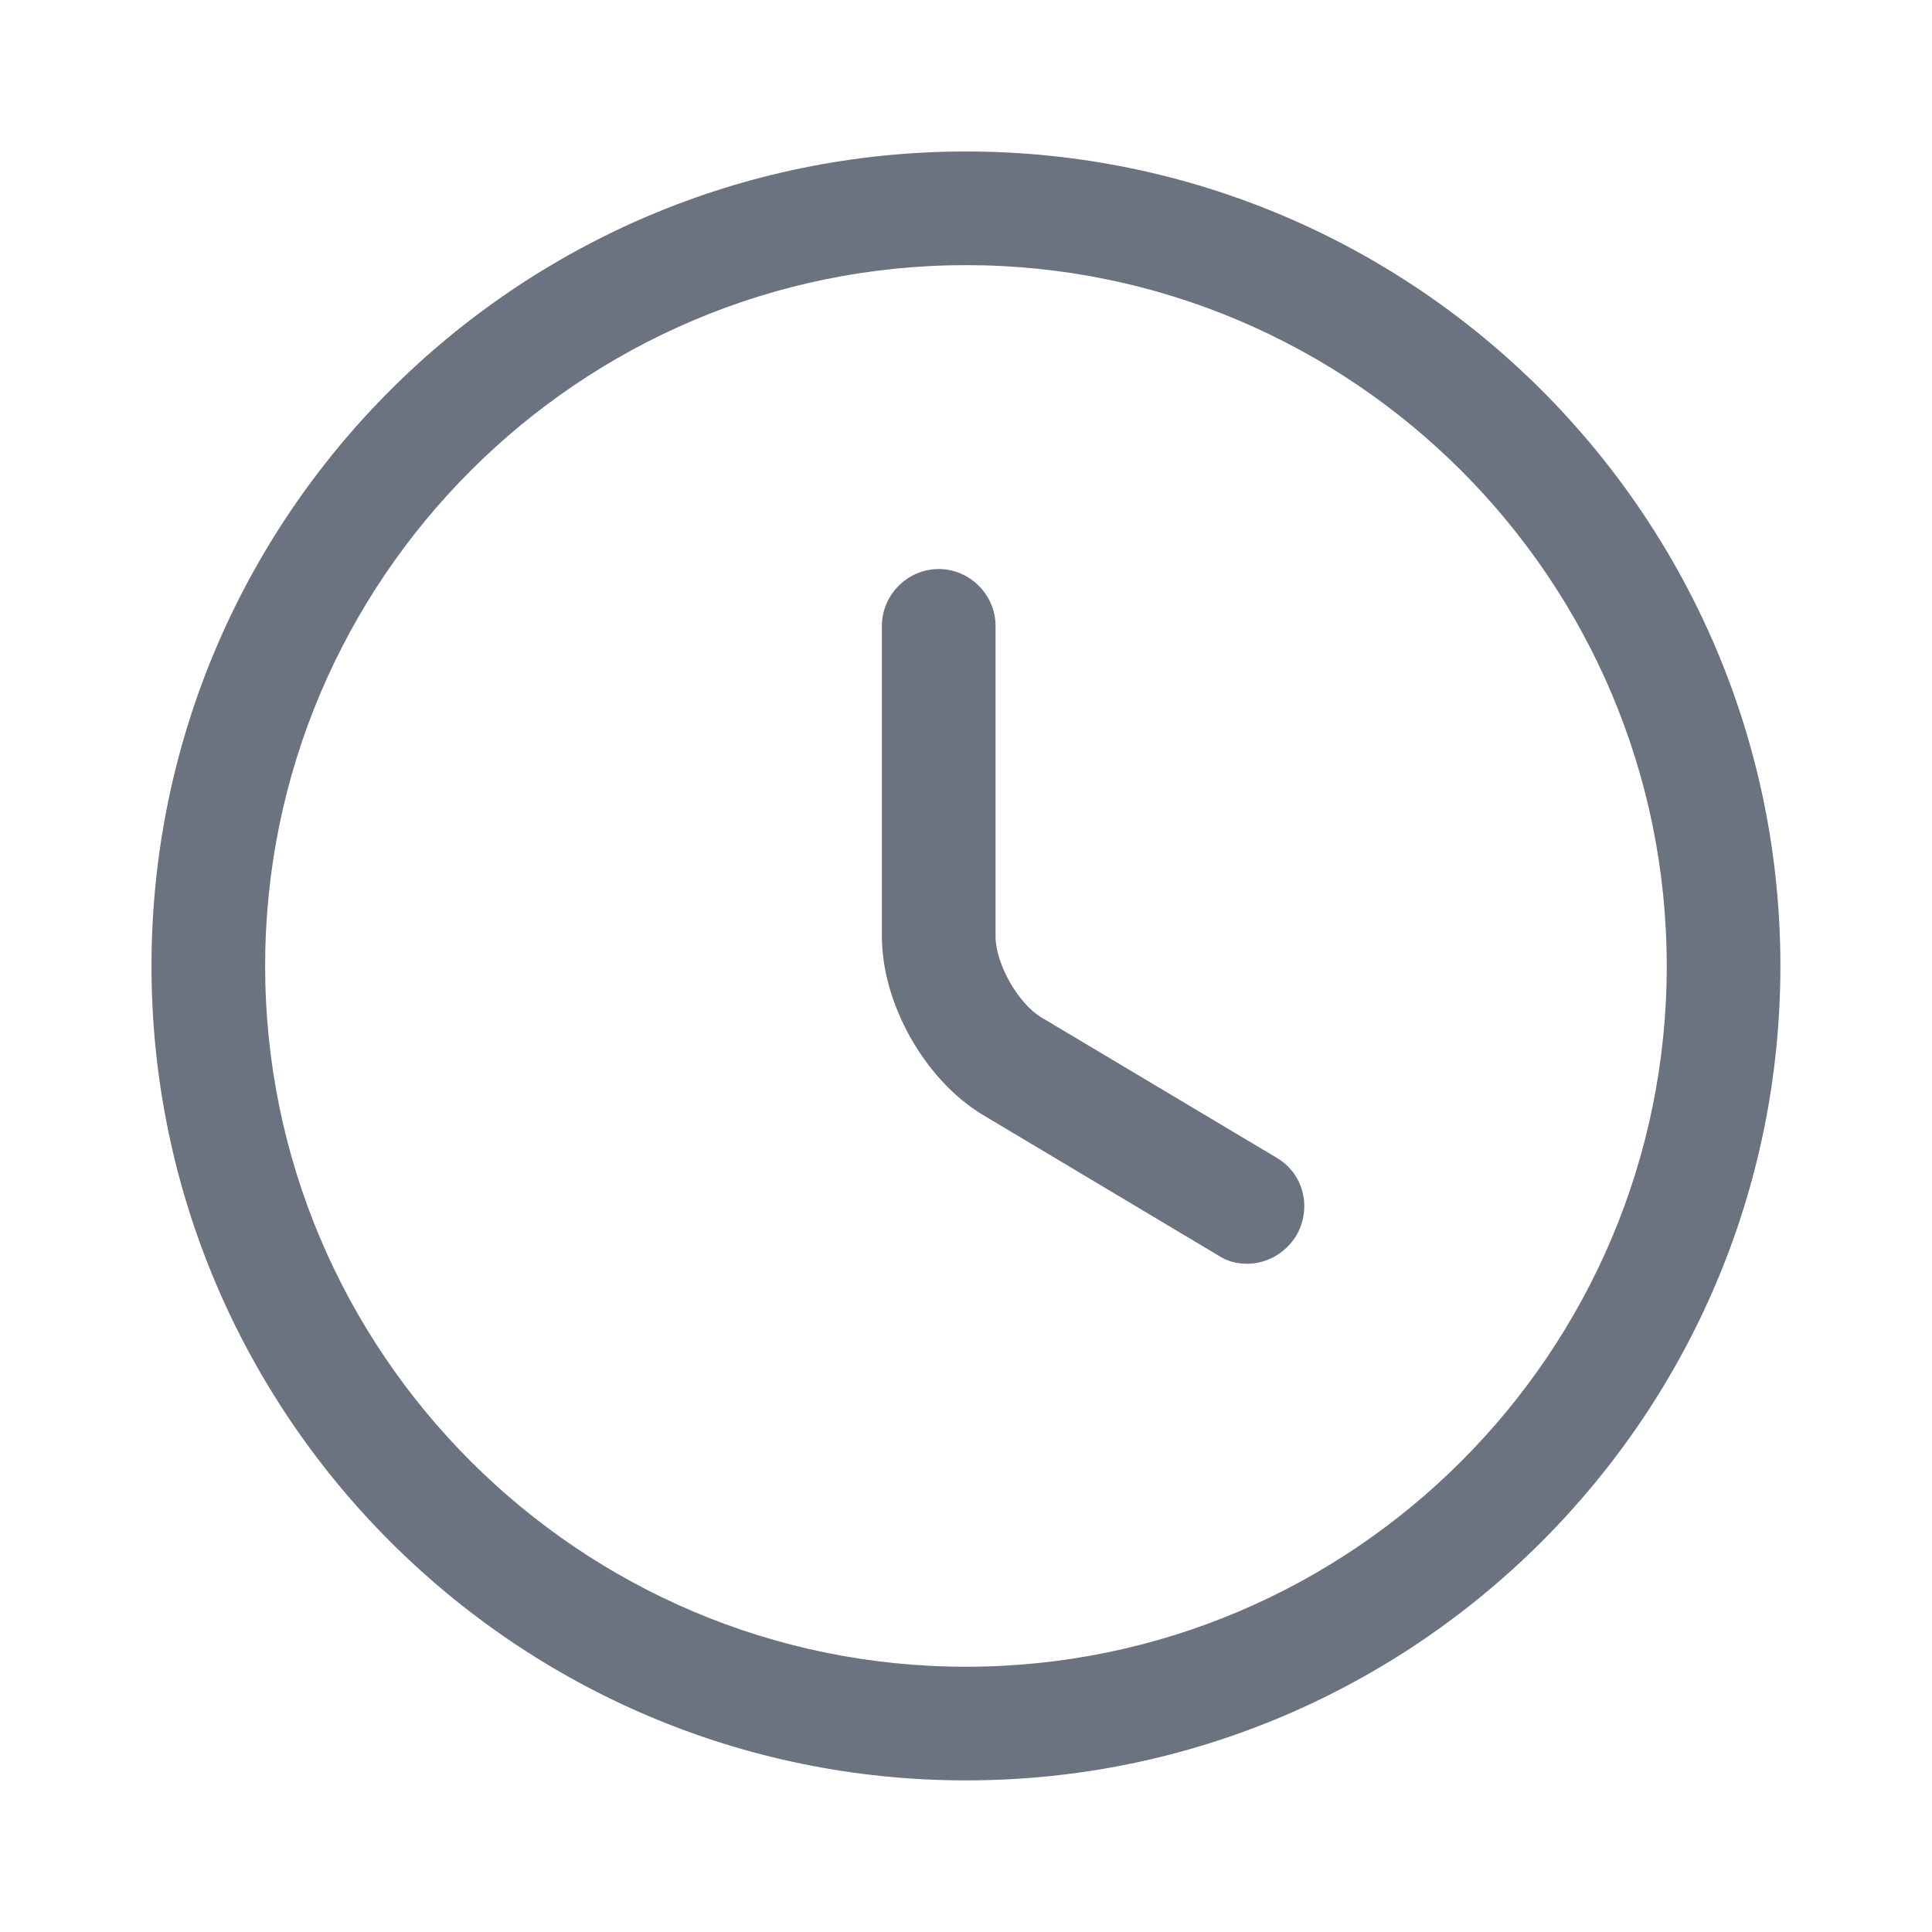
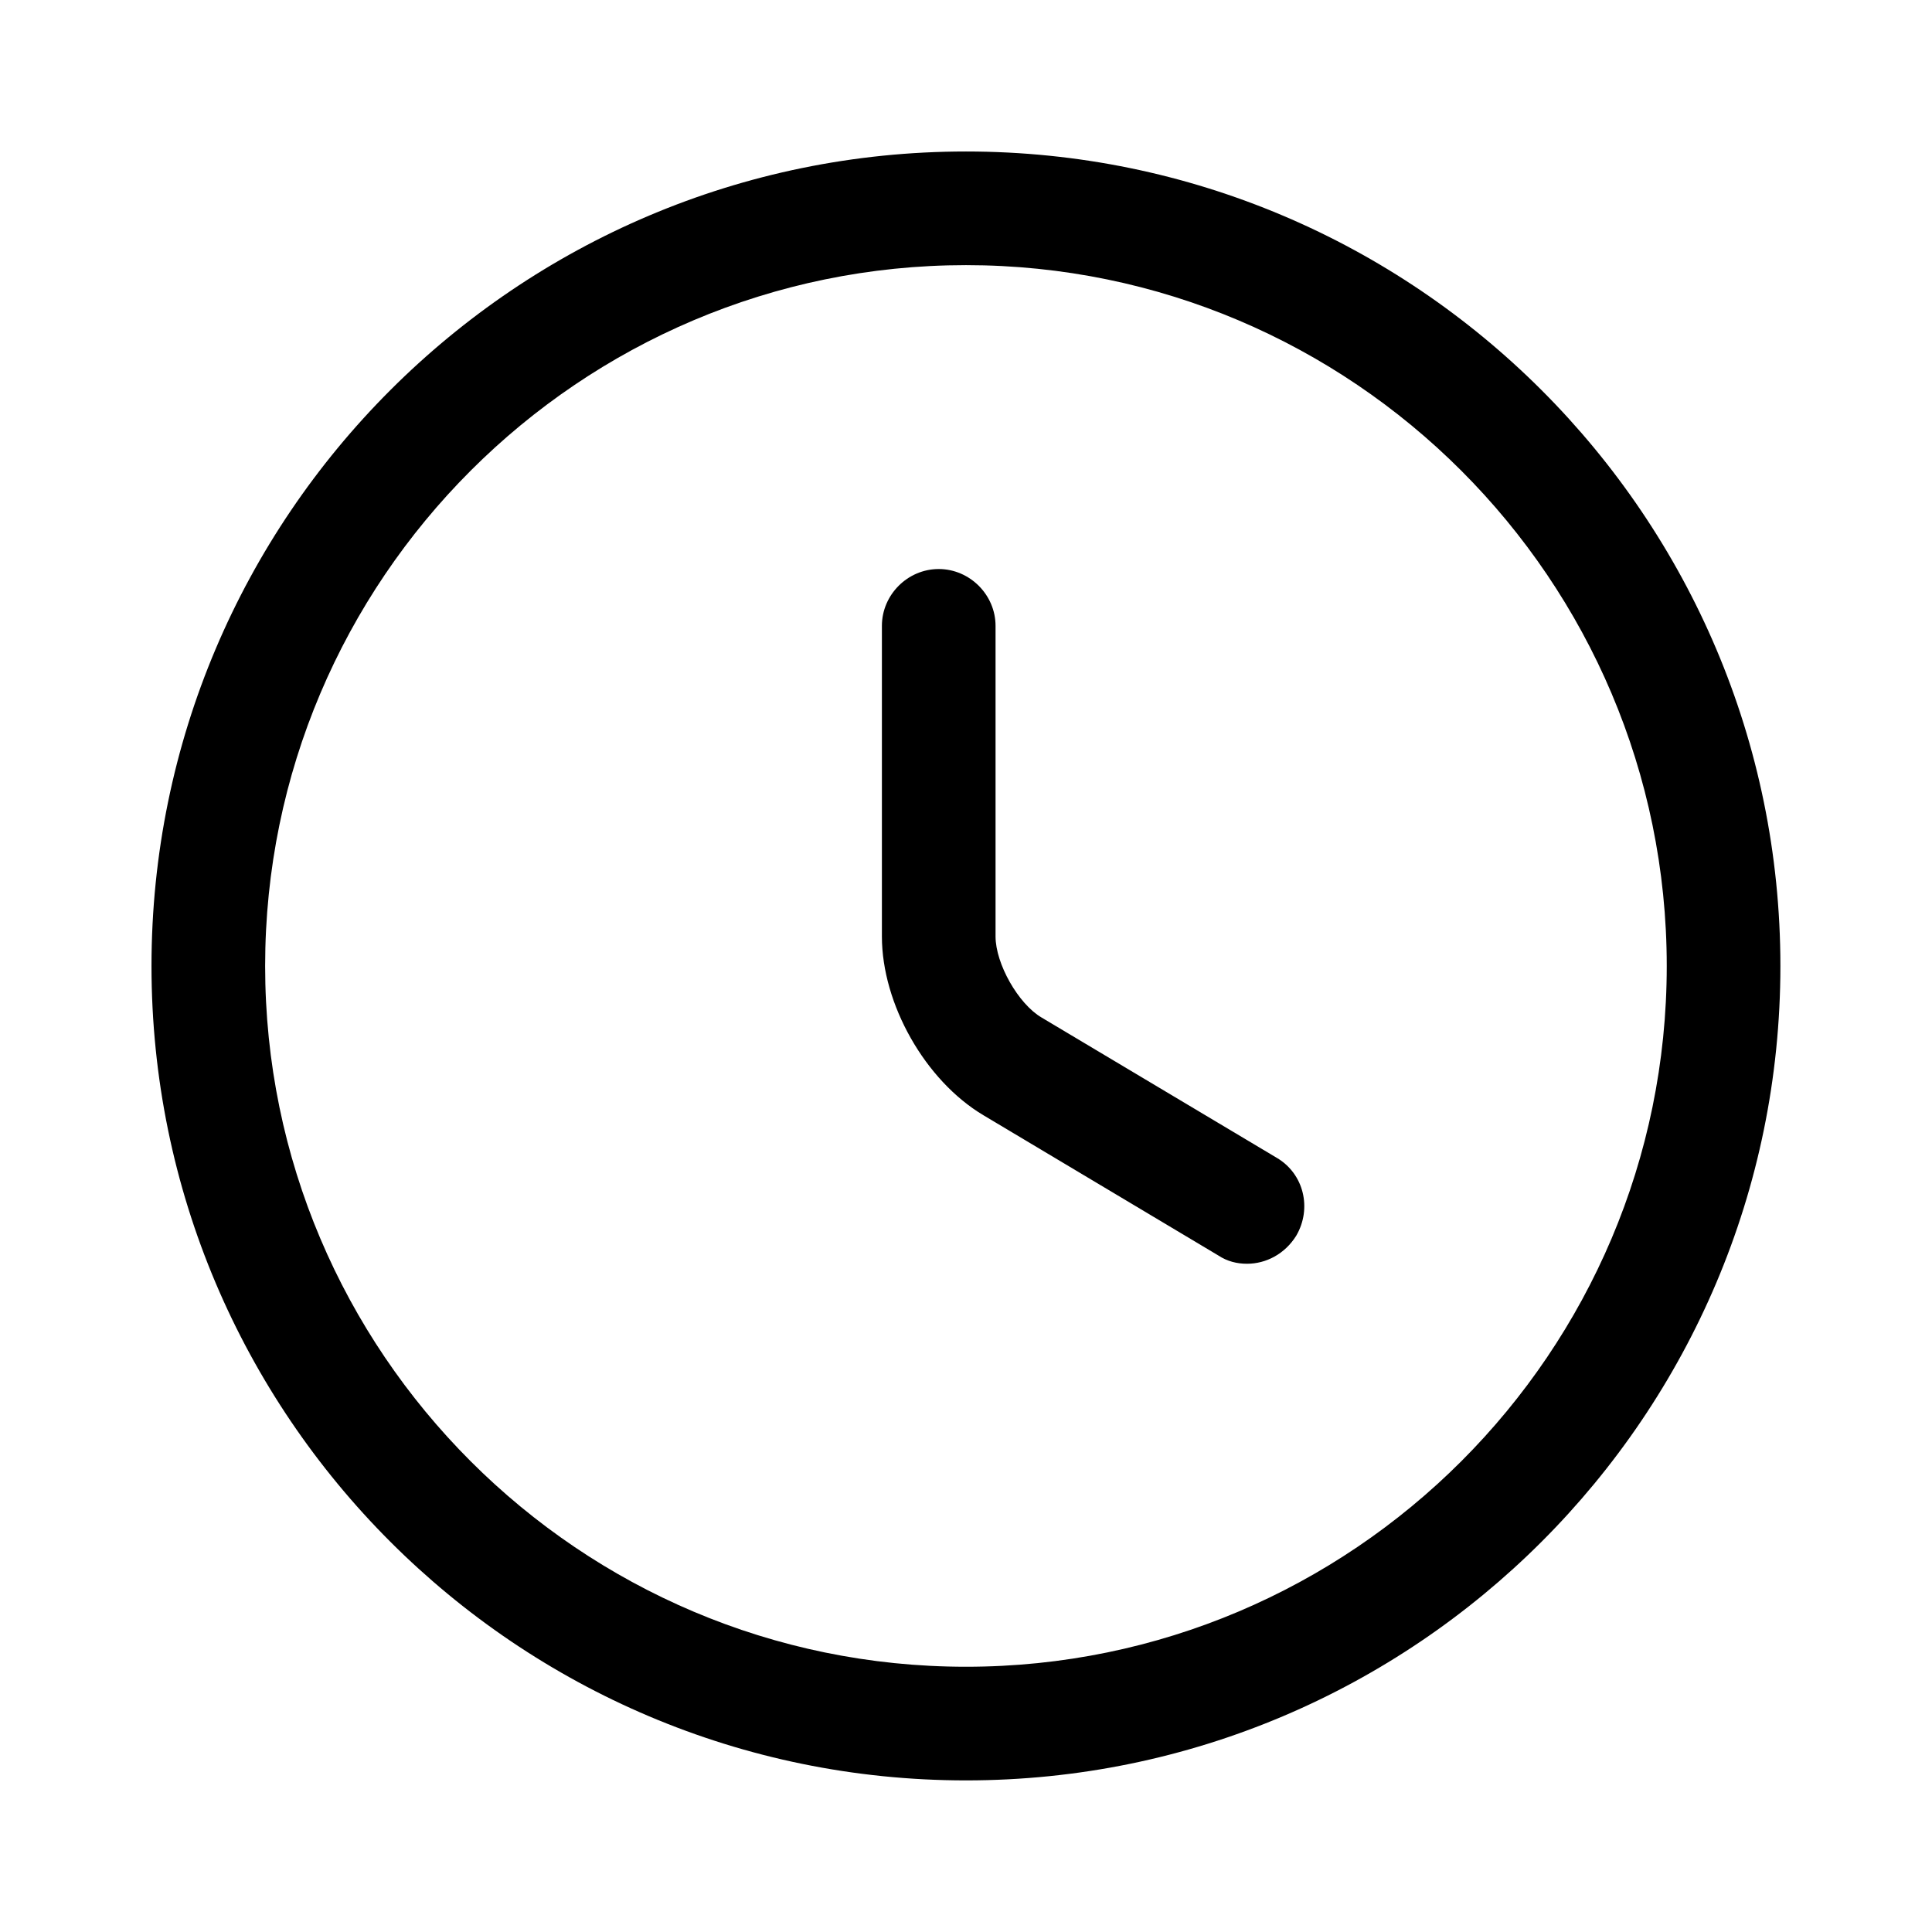
<svg xmlns="http://www.w3.org/2000/svg" viewBox="0 0 17 17" fill="none">
-   <path d="M8.5 15.666C4.546 15.666 1.333 12.453 1.333 8.5C1.333 4.546 4.546 1.333 8.5 1.333C12.453 1.333 15.666 4.546 15.666 8.5C15.666 12.453 12.453 15.666 8.5 15.666ZM8.5 2.333C5.1 2.333 2.333 5.1 2.333 8.5C2.333 11.9 5.1 14.666 8.5 14.666C11.9 14.666 14.666 11.9 14.666 8.5C14.666 5.1 11.9 2.333 8.5 2.333Z" fill="#6B7280" />
-   <path d="M10.973 11.12C10.886 11.12 10.8 11.1 10.72 11.047L8.653 9.813C8.14 9.507 7.76 8.834 7.76 8.24V5.507C7.76 5.234 7.986 5.007 8.26 5.007C8.533 5.007 8.76 5.234 8.76 5.507V8.24C8.76 8.48 8.96 8.834 9.166 8.954L11.233 10.187C11.473 10.327 11.546 10.633 11.406 10.873C11.306 11.034 11.14 11.12 10.973 11.12Z" fill="#6B7280" />
+   <path d="M8.5 15.666C4.546 15.666 1.333 12.453 1.333 8.5C1.333 4.546 4.546 1.333 8.5 1.333C12.453 1.333 15.666 4.546 15.666 8.5C15.666 12.453 12.453 15.666 8.5 15.666ZM8.5 2.333C5.1 2.333 2.333 5.1 2.333 8.5C2.333 11.9 5.1 14.666 8.5 14.666C11.9 14.666 14.666 11.9 14.666 8.5C14.666 5.1 11.9 2.333 8.5 2.333Z" fill="currentColor" />
+   <path d="M10.973 11.12C10.886 11.12 10.8 11.1 10.72 11.047L8.653 9.813C8.14 9.507 7.76 8.834 7.76 8.24V5.507C7.76 5.234 7.986 5.007 8.26 5.007C8.533 5.007 8.76 5.234 8.76 5.507V8.24C8.76 8.48 8.96 8.834 9.166 8.954L11.233 10.187C11.473 10.327 11.546 10.633 11.406 10.873C11.306 11.034 11.14 11.12 10.973 11.12Z" fill="currentColor" />
</svg>
